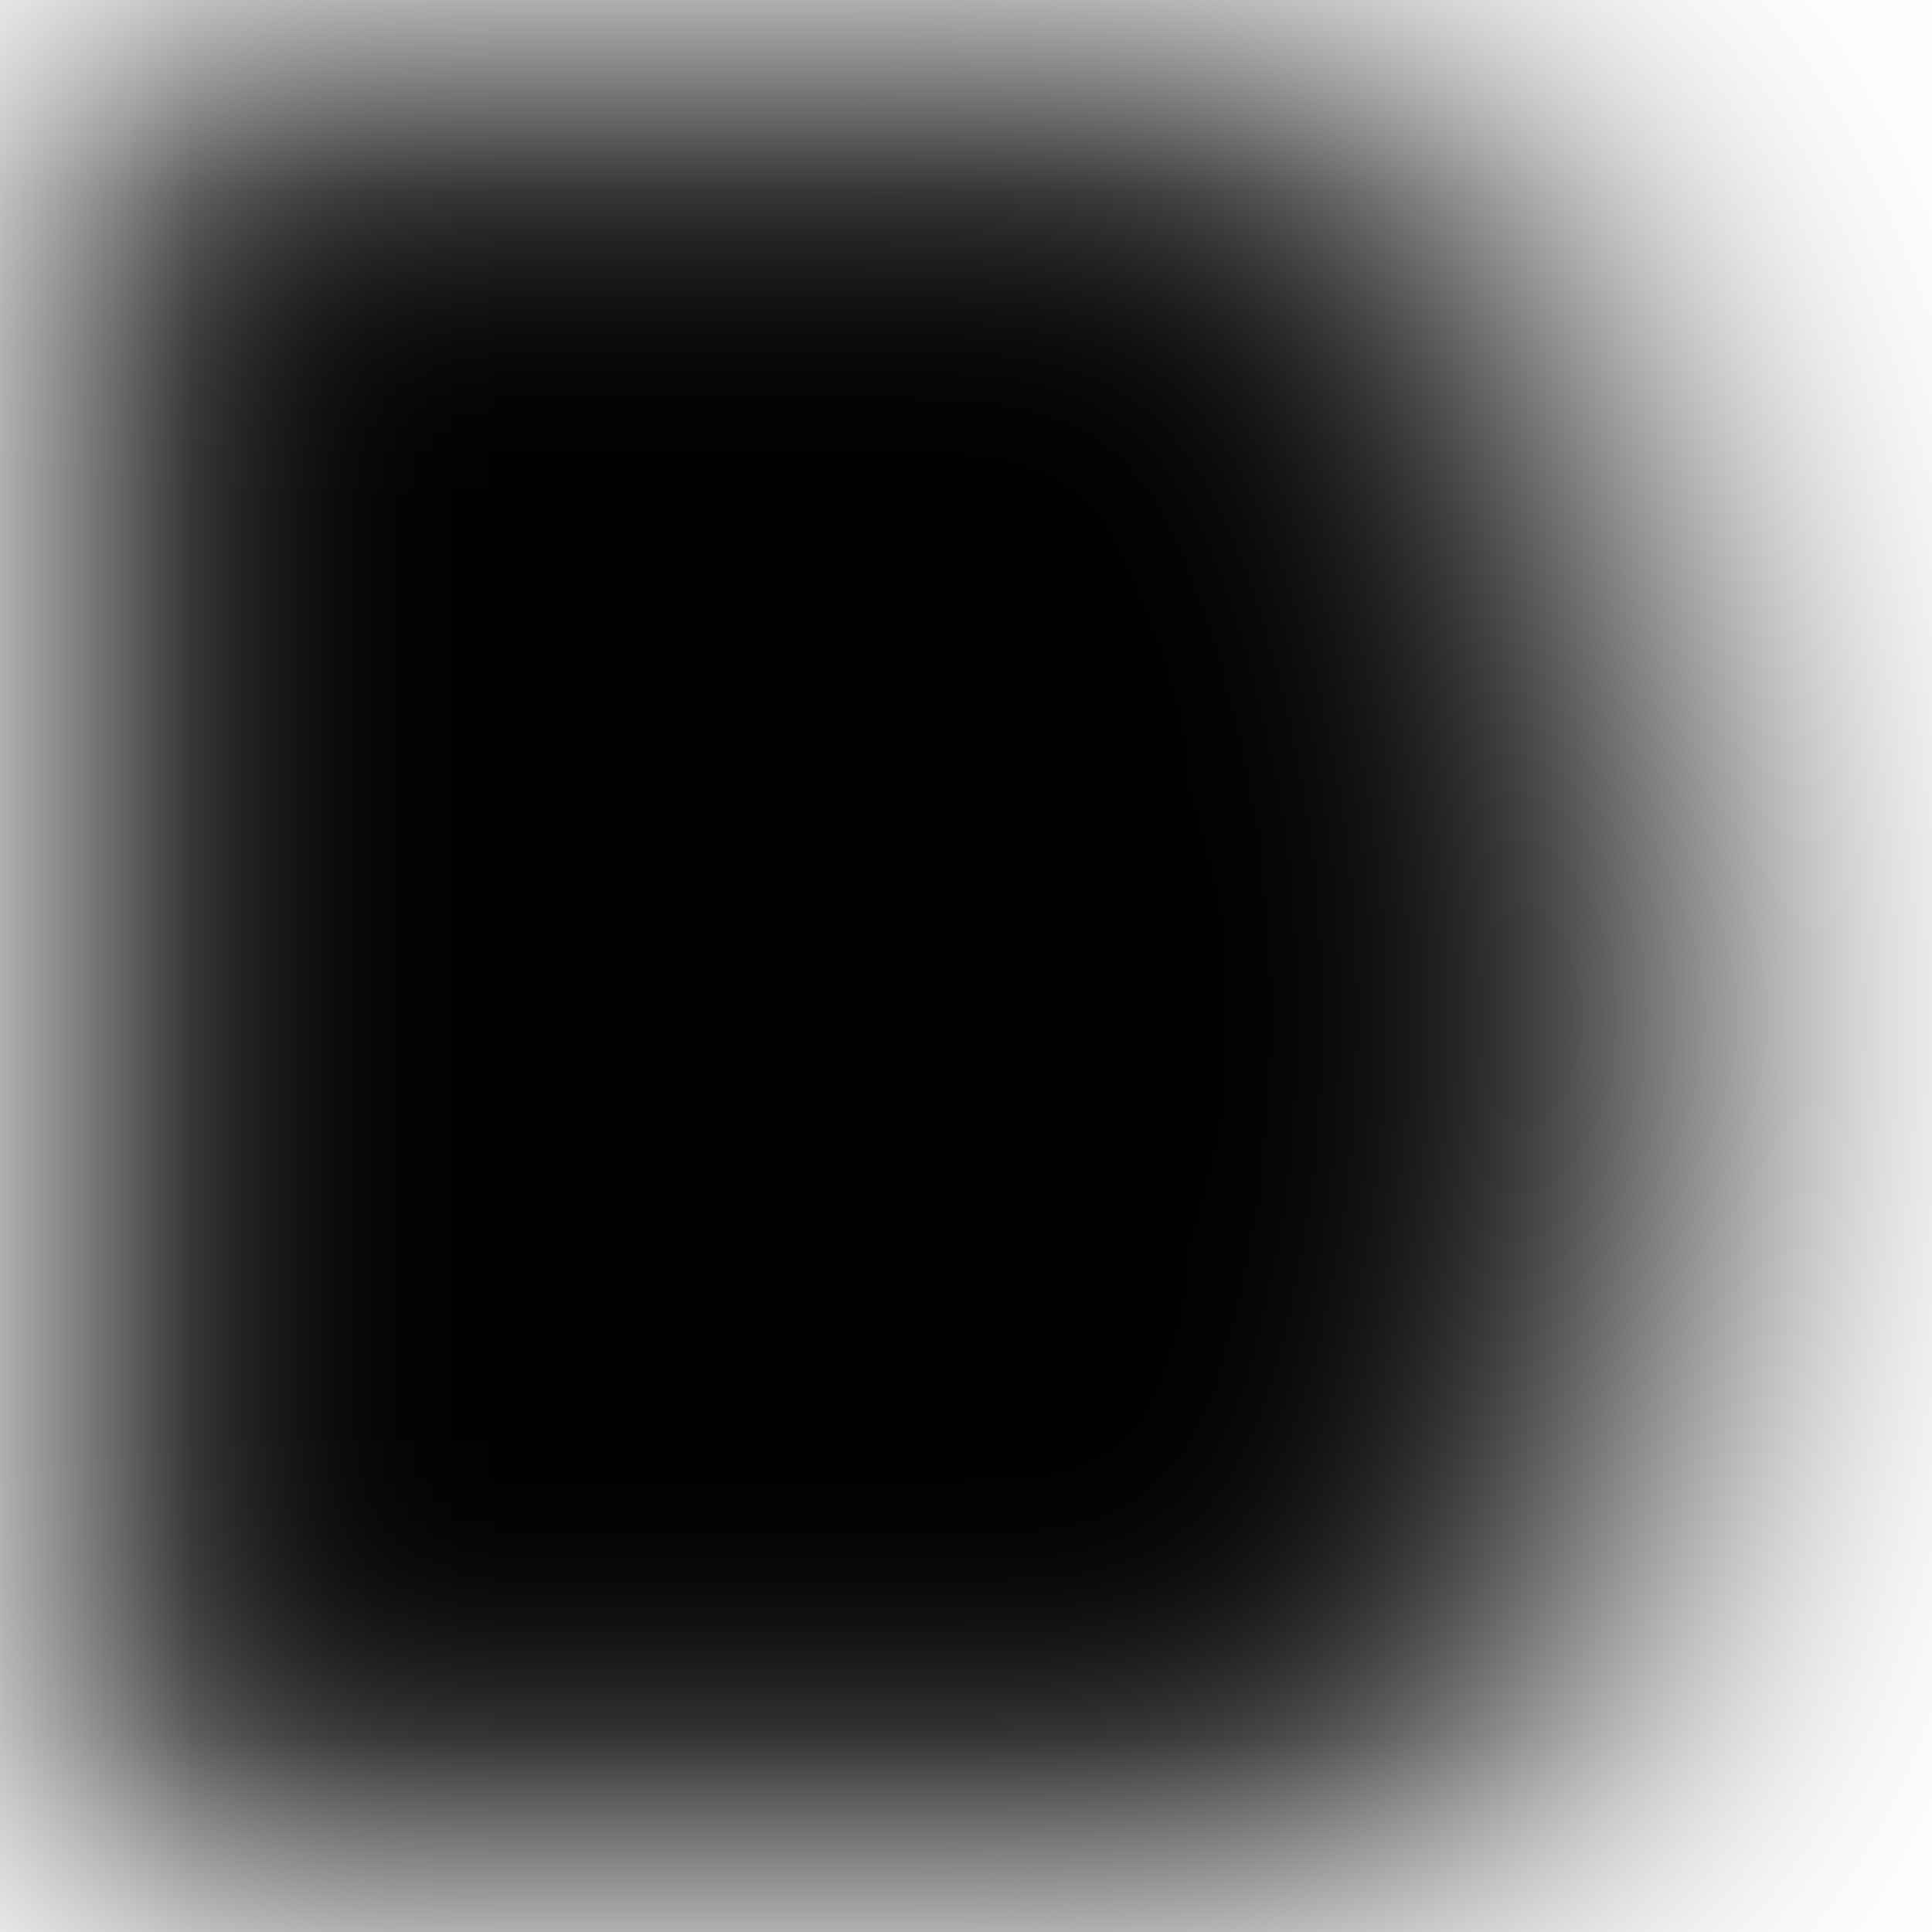
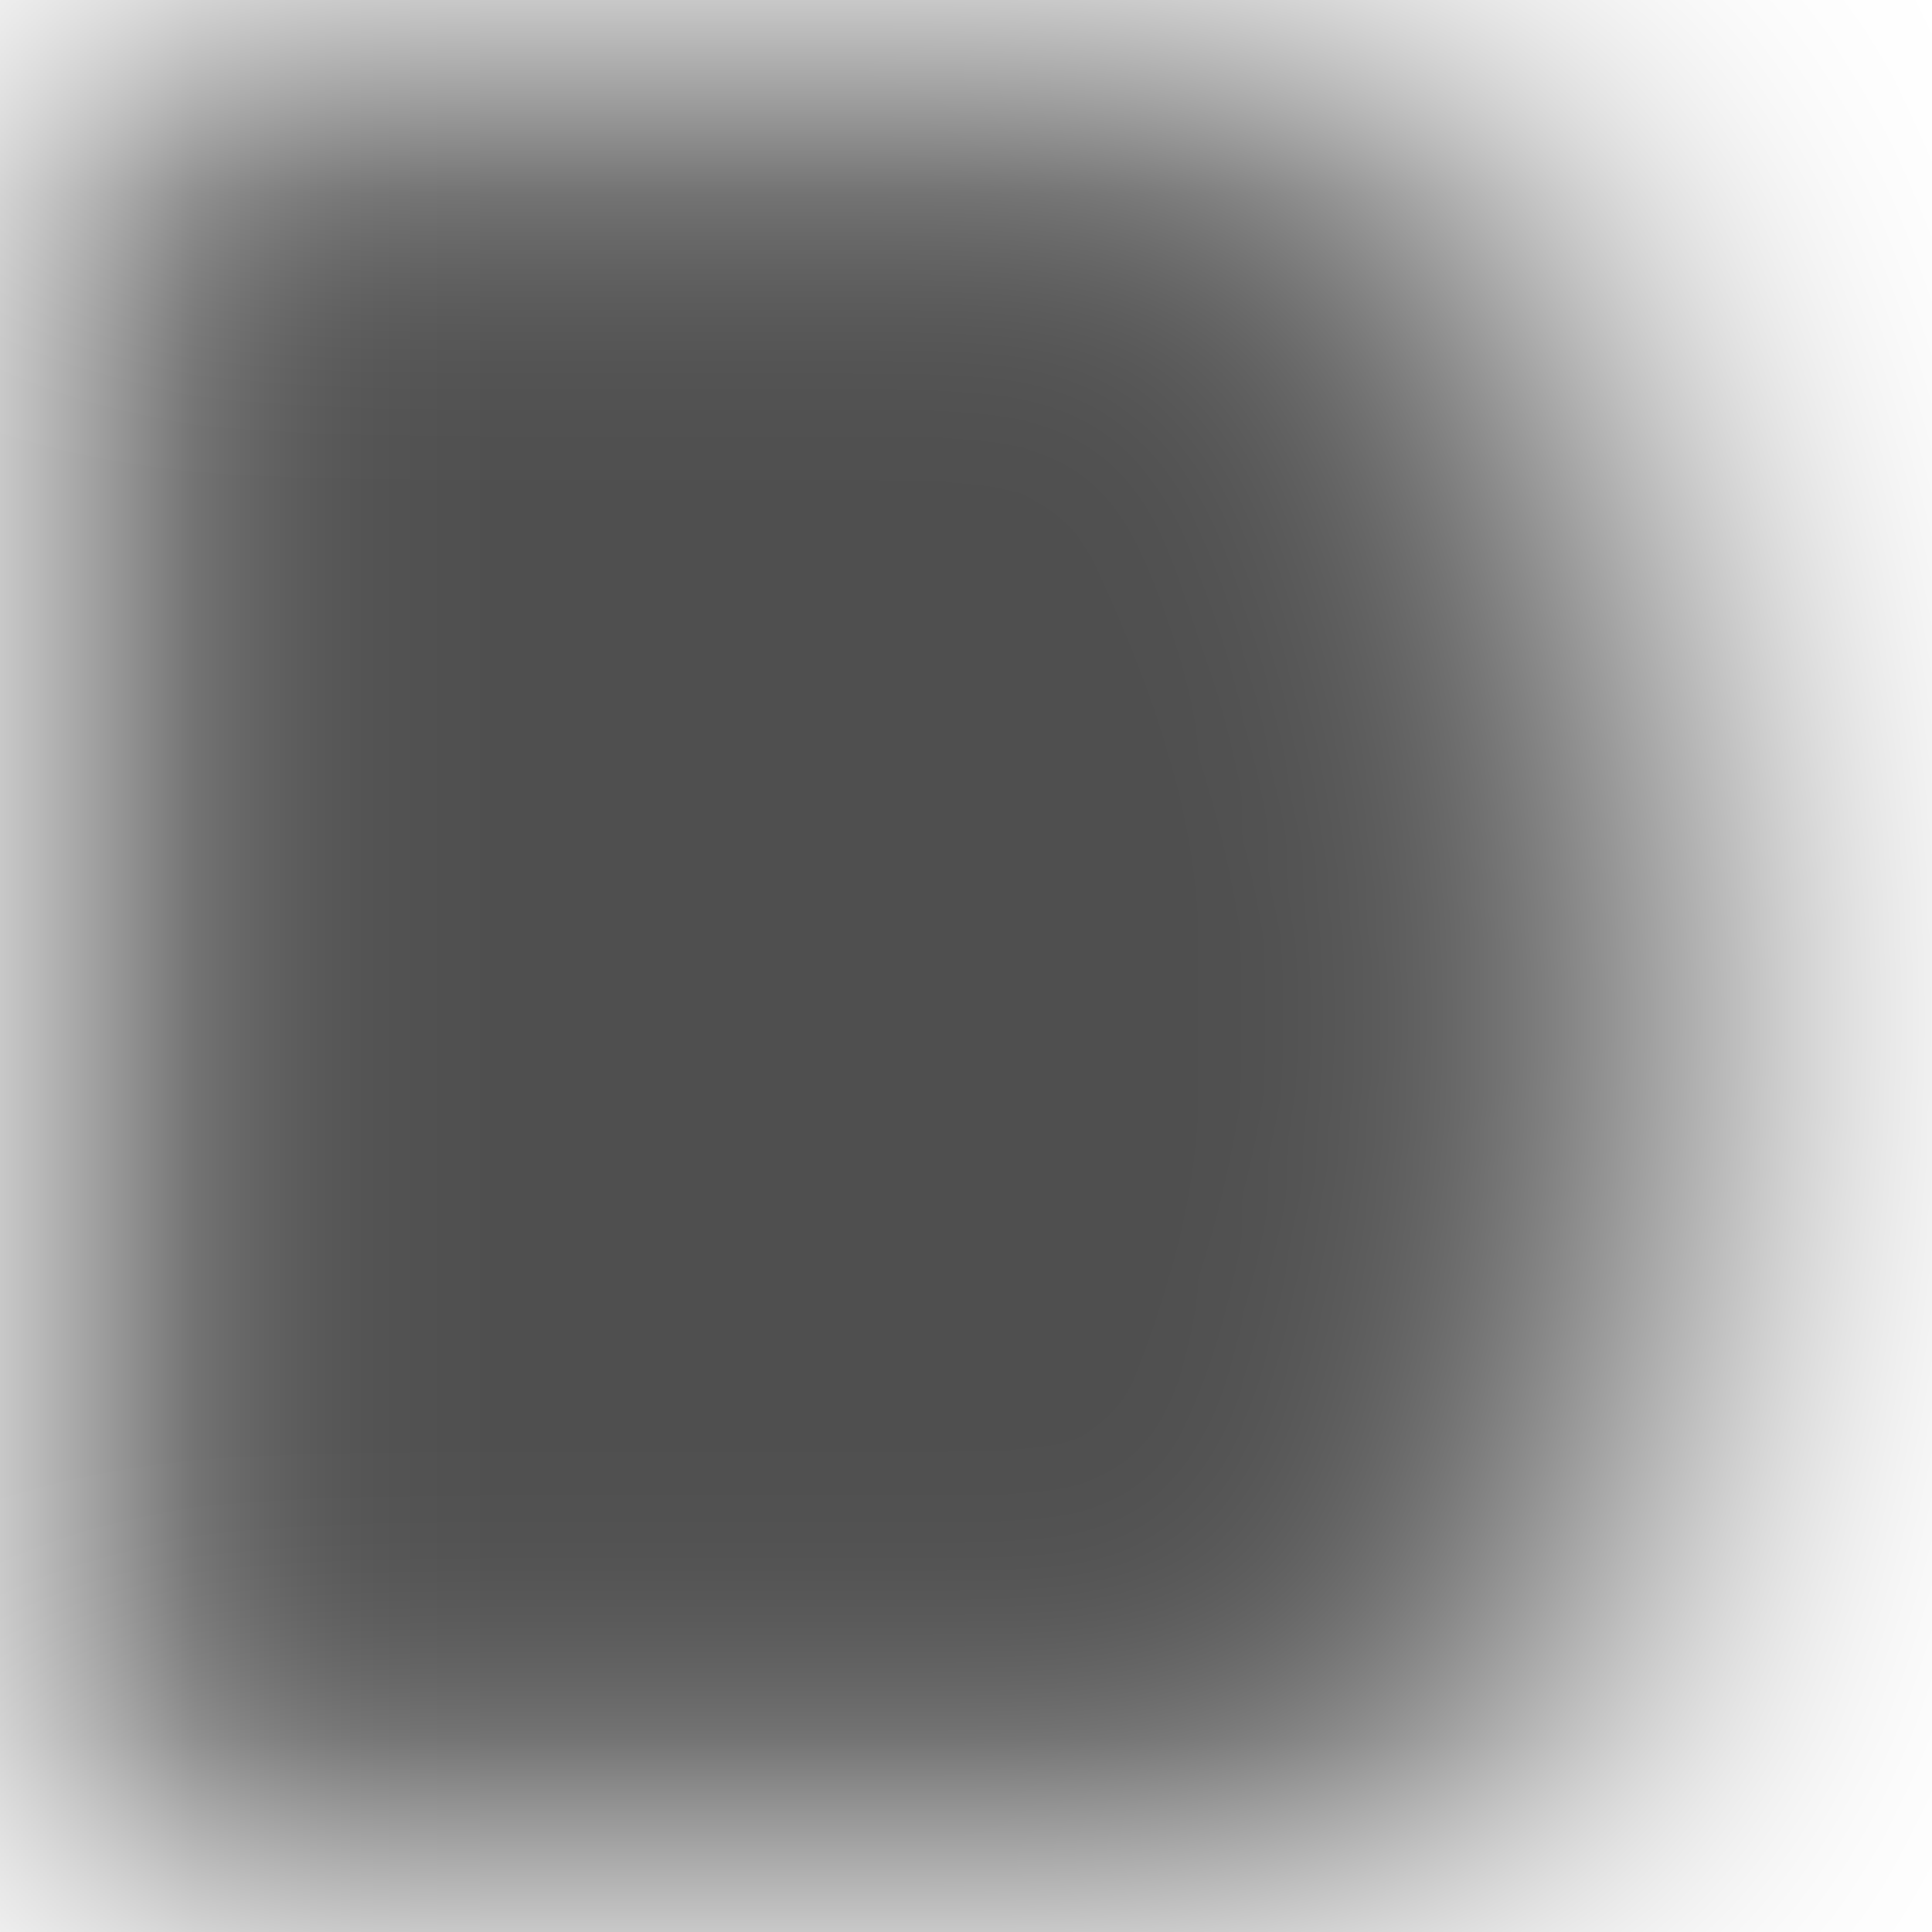
- <svg xmlns="http://www.w3.org/2000/svg" class="main svelte-1ahfjoa" version="1.1" viewBox="0 0 700 700">
-   <style>.multiply { mix-blend-mode: multiply }
-             .normal { mix-blend-mode: normal }
-             .overlay { mix-blend-mode: overlay }
-             .screen { mix-blend-mode: screen }
-             .darken { mix-blend-mode: darken }
-             .lighten { mix-blend-mode: lighten }
-             .color-dodge { mix-blend-mode: color-dodge }
-             .saturation { mix-blend-mode: saturation }
-             .color { mix-blend-mode: color }
-             .luminosity { mix-blend-mode: luminosity }
-             .hard-light { mix-blend-mode: hard-light }
-             .soft-light { mix-blend-mode: soft-light }
-             .difference { mix-blend-mode: difference }
-             .exclusion { mix-blend-mode: exclusion }
-             .hue { mix-blend-mode: hue }
-         </style>
+ <svg xmlns="http://www.w3.org/2000/svg" class="main svelte-1ahfjoa" version="1.1" viewBox="0 0 700 700" preserveAspectRatio="xMidYMid slice" width="100%" height="100%">
+   <style>
+     .multiply { mix-blend-mode: multiply; }
+     .normal { mix-blend-mode: normal; }
+     .overlay { mix-blend-mode: overlay; }
+     .screen { mix-blend-mode: screen; }
+     .darken { mix-blend-mode: darken; }
+     .lighten { mix-blend-mode: lighten; }
+     .color-dodge { mix-blend-mode: color-dodge; }
+     .saturation { mix-blend-mode: saturation; }
+     .color { mix-blend-mode: color; }
+     .luminosity { mix-blend-mode: luminosity; }
+     .hard-light { mix-blend-mode: hard-light; }
+     .soft-light { mix-blend-mode: soft-light; }
+     .difference { mix-blend-mode: difference; }
+     .exclusion { mix-blend-mode: exclusion; }
+     .hue { mix-blend-mode: hue; }
+   </style>
  <defs>
    <filter id="blur1" width="120%" height="120%" filterUnits="userSpaceOnUse" x="-10%" y="-10%">
-       <feGaussianBlur stdDeviation="2000" result="effect1_foregroundBlur" />
+       <feGaussianBlur stdDeviation="200" result="effect1_foregroundBlur" />
    </filter>
  </defs>
-   <rect width="700" height="700" fill="#00000000" />
  <g filter="url(#blur1)">
-     <circle cy="368.5" cx="9" r="600" fill="#000000" class="normal svelte-1ahfjoa" />
+     <circle cy="368.5" cx="9" r="600" fill="#000000b0" class="normal svelte-1ahfjoa" />
  </g>
</svg>
